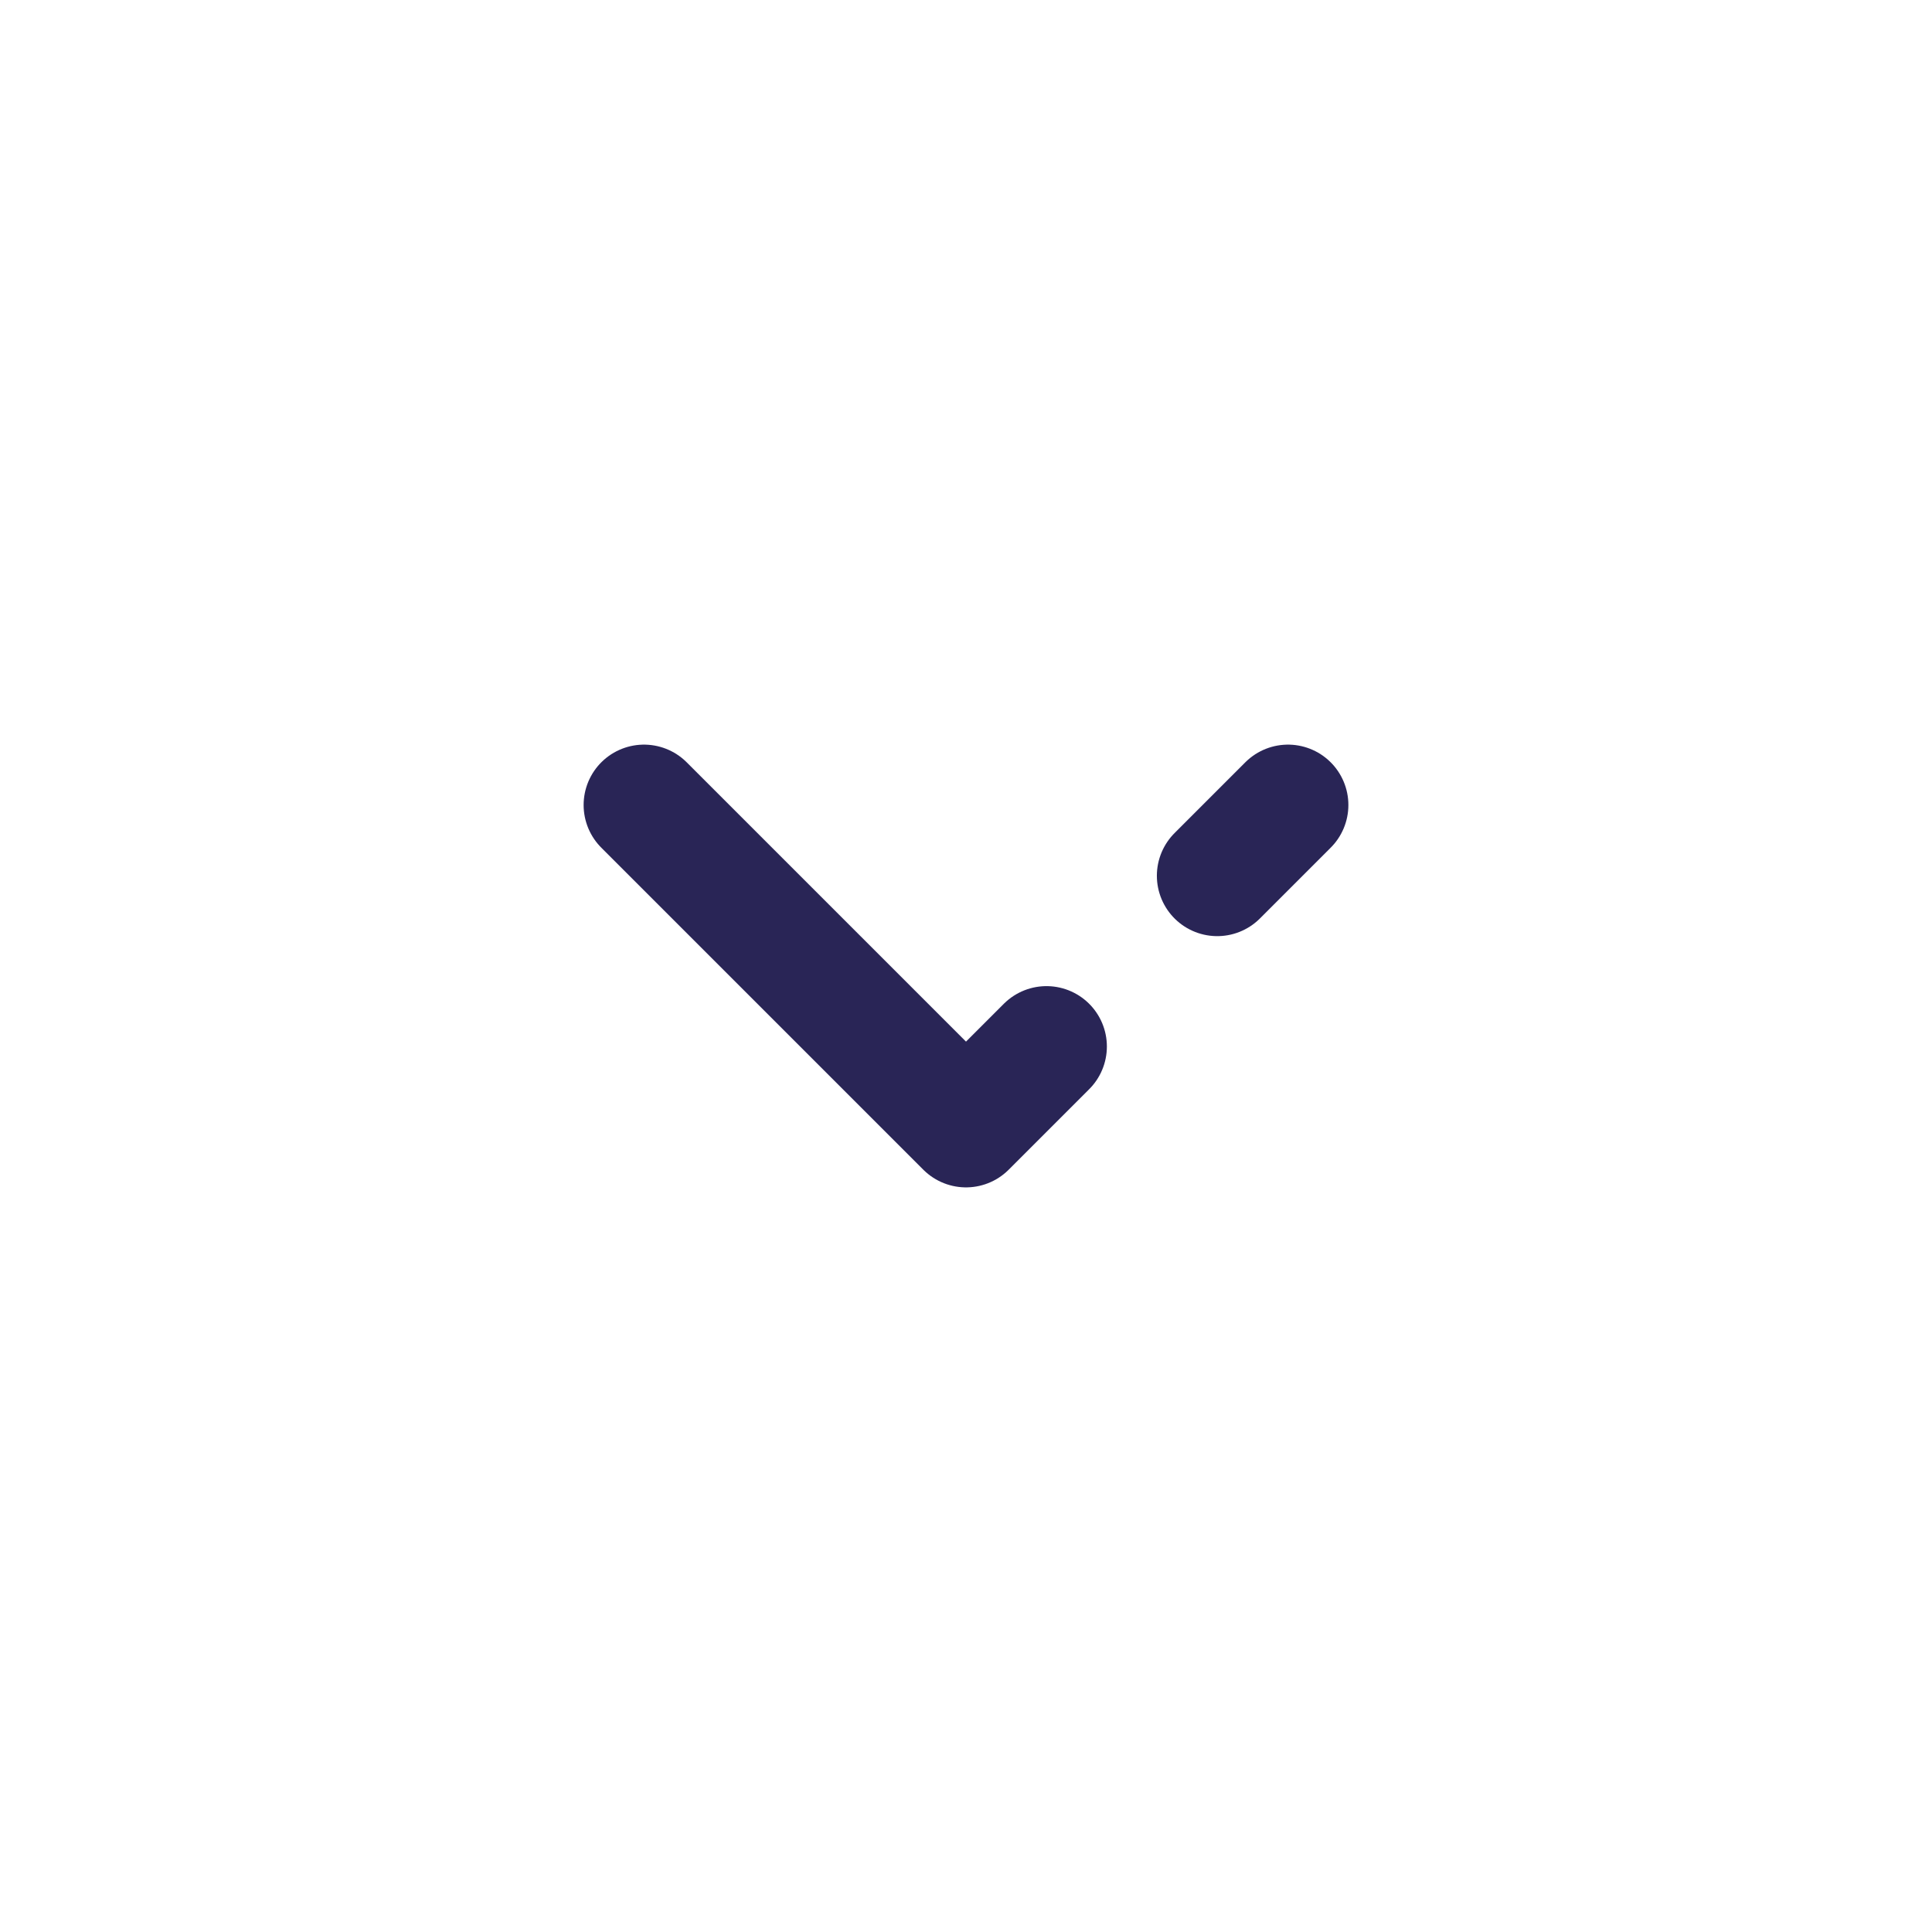
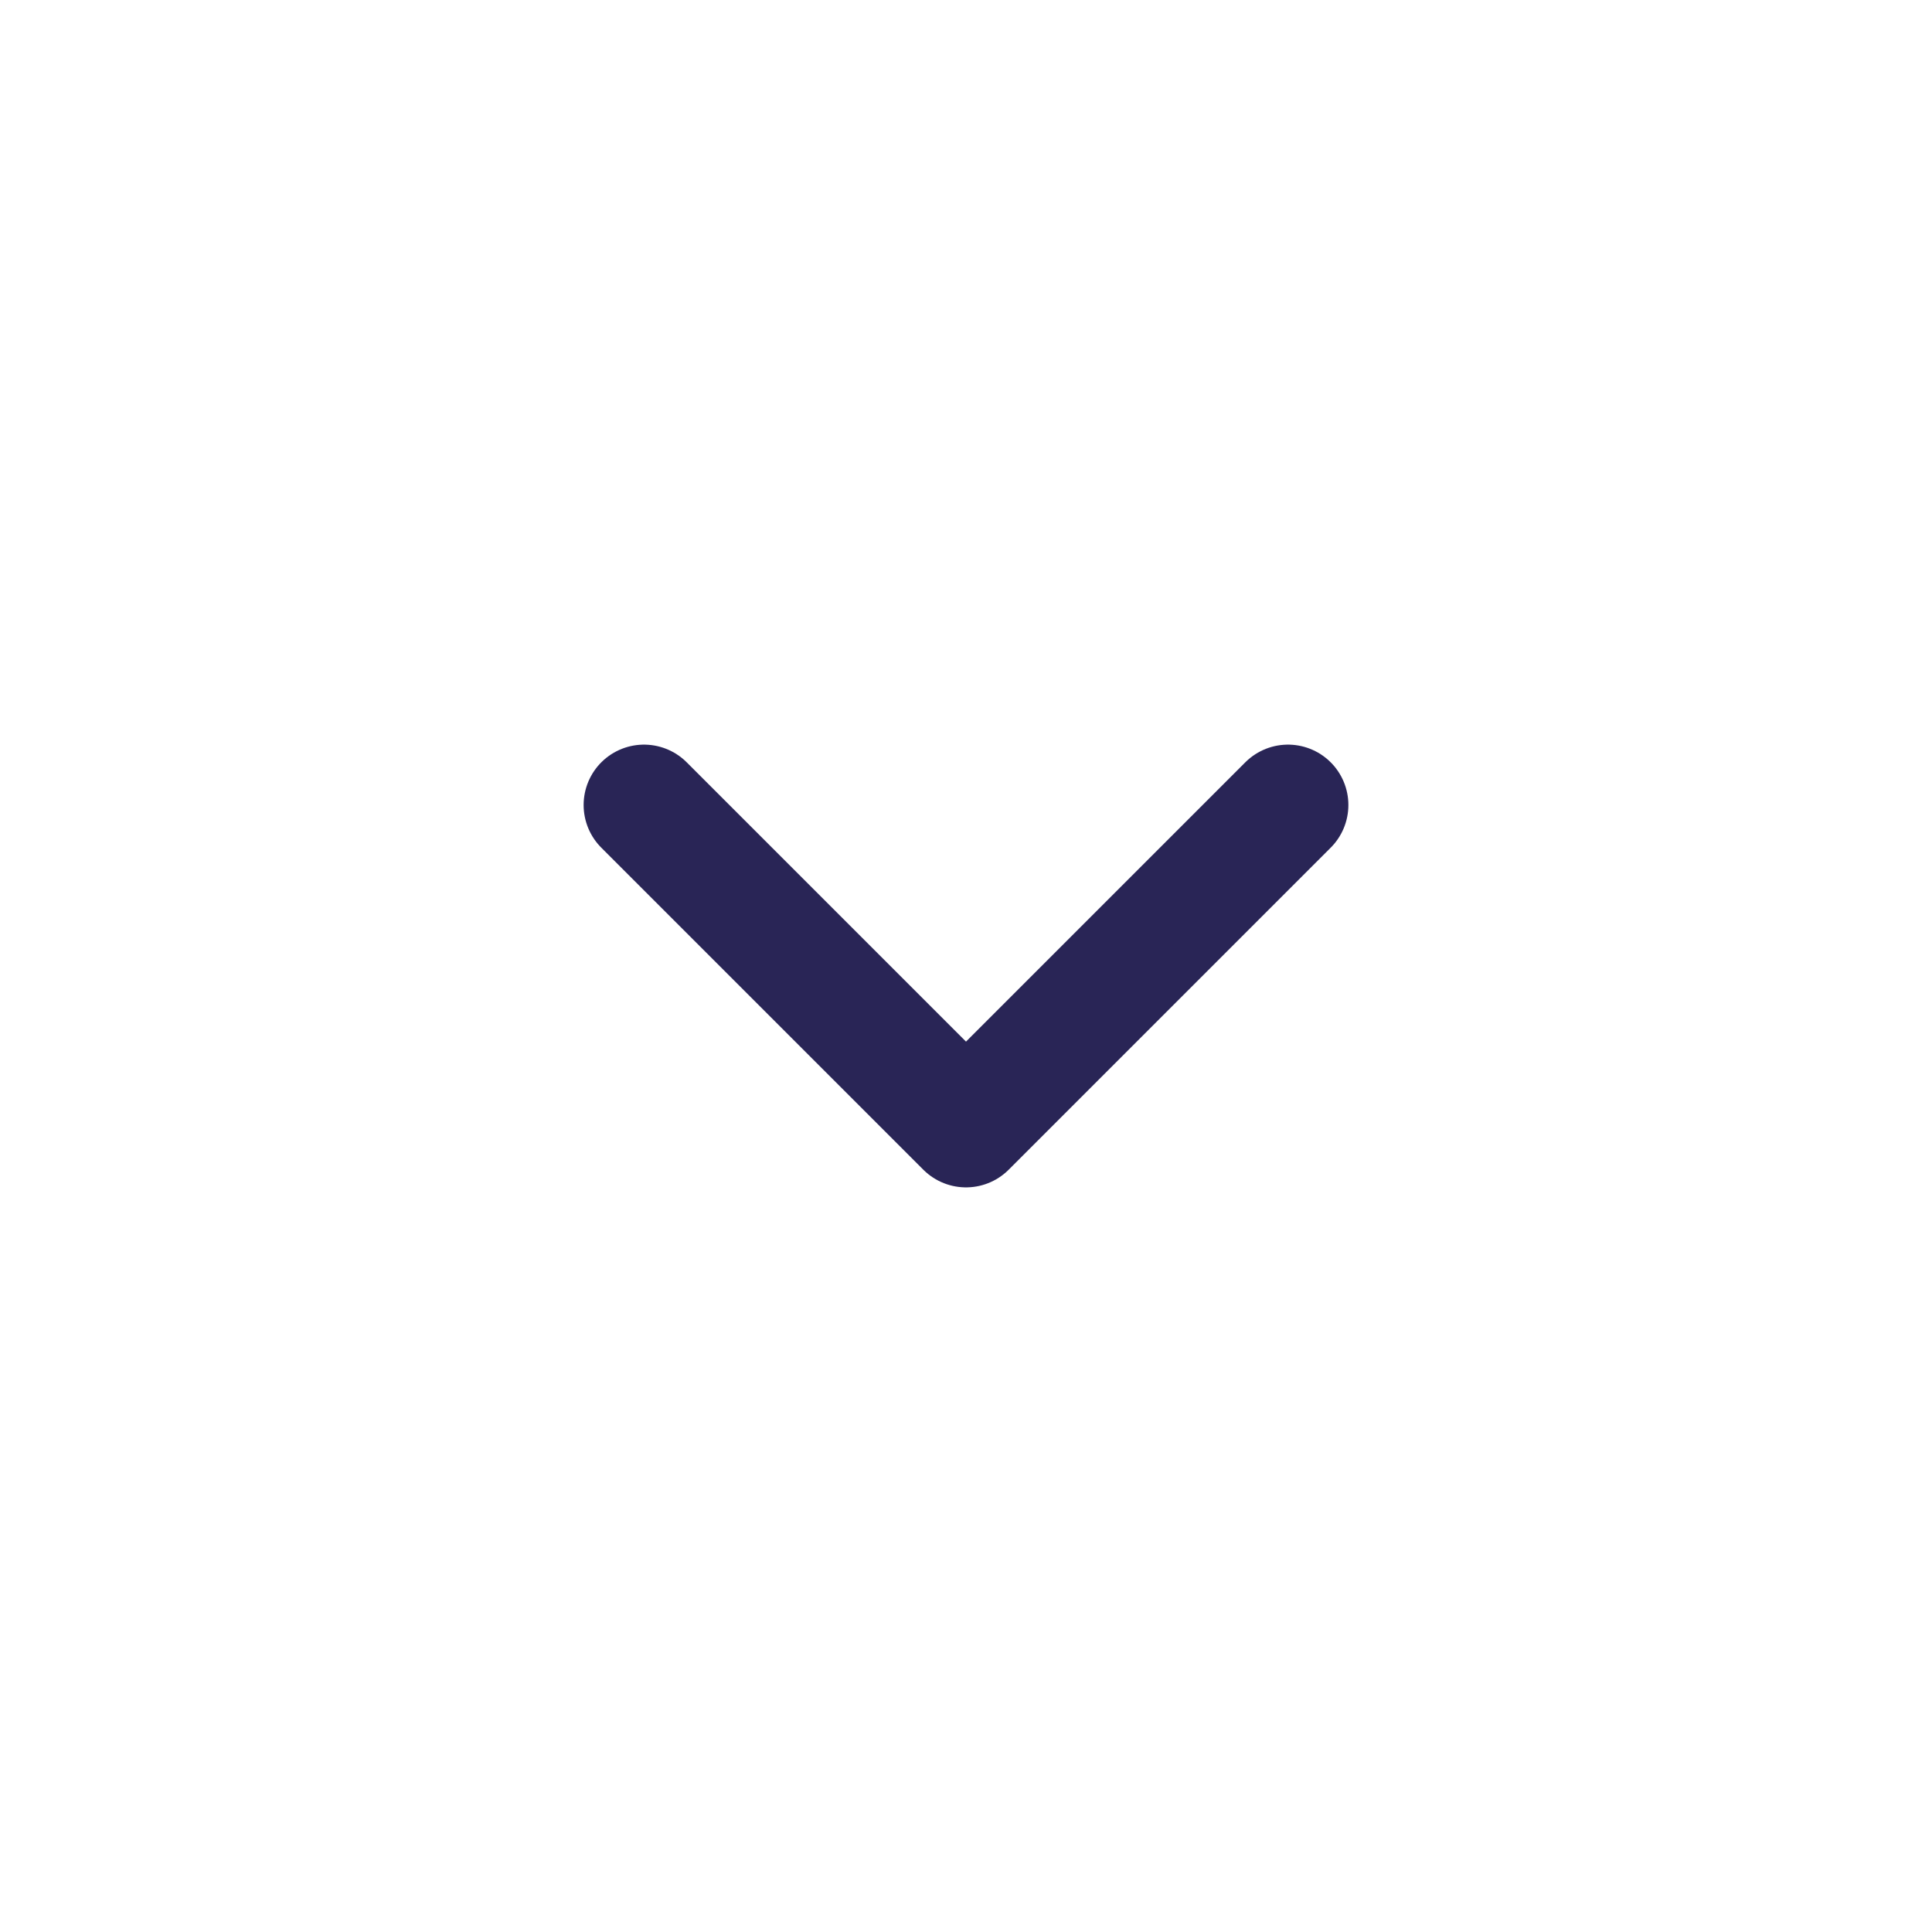
<svg xmlns="http://www.w3.org/2000/svg" width="24" height="24" viewBox="0 0 24 24" fill="none">
-   <path d="M8 10L12 14L13 13M16 10L15.121 10.879" stroke="#292556" stroke-width="1.5" stroke-linecap="round" stroke-linejoin="round" />
+   <path d="M8 10L12 14L16 10" stroke="#292556" stroke-width="1.5" stroke-linecap="round" stroke-linejoin="round" />
</svg>
